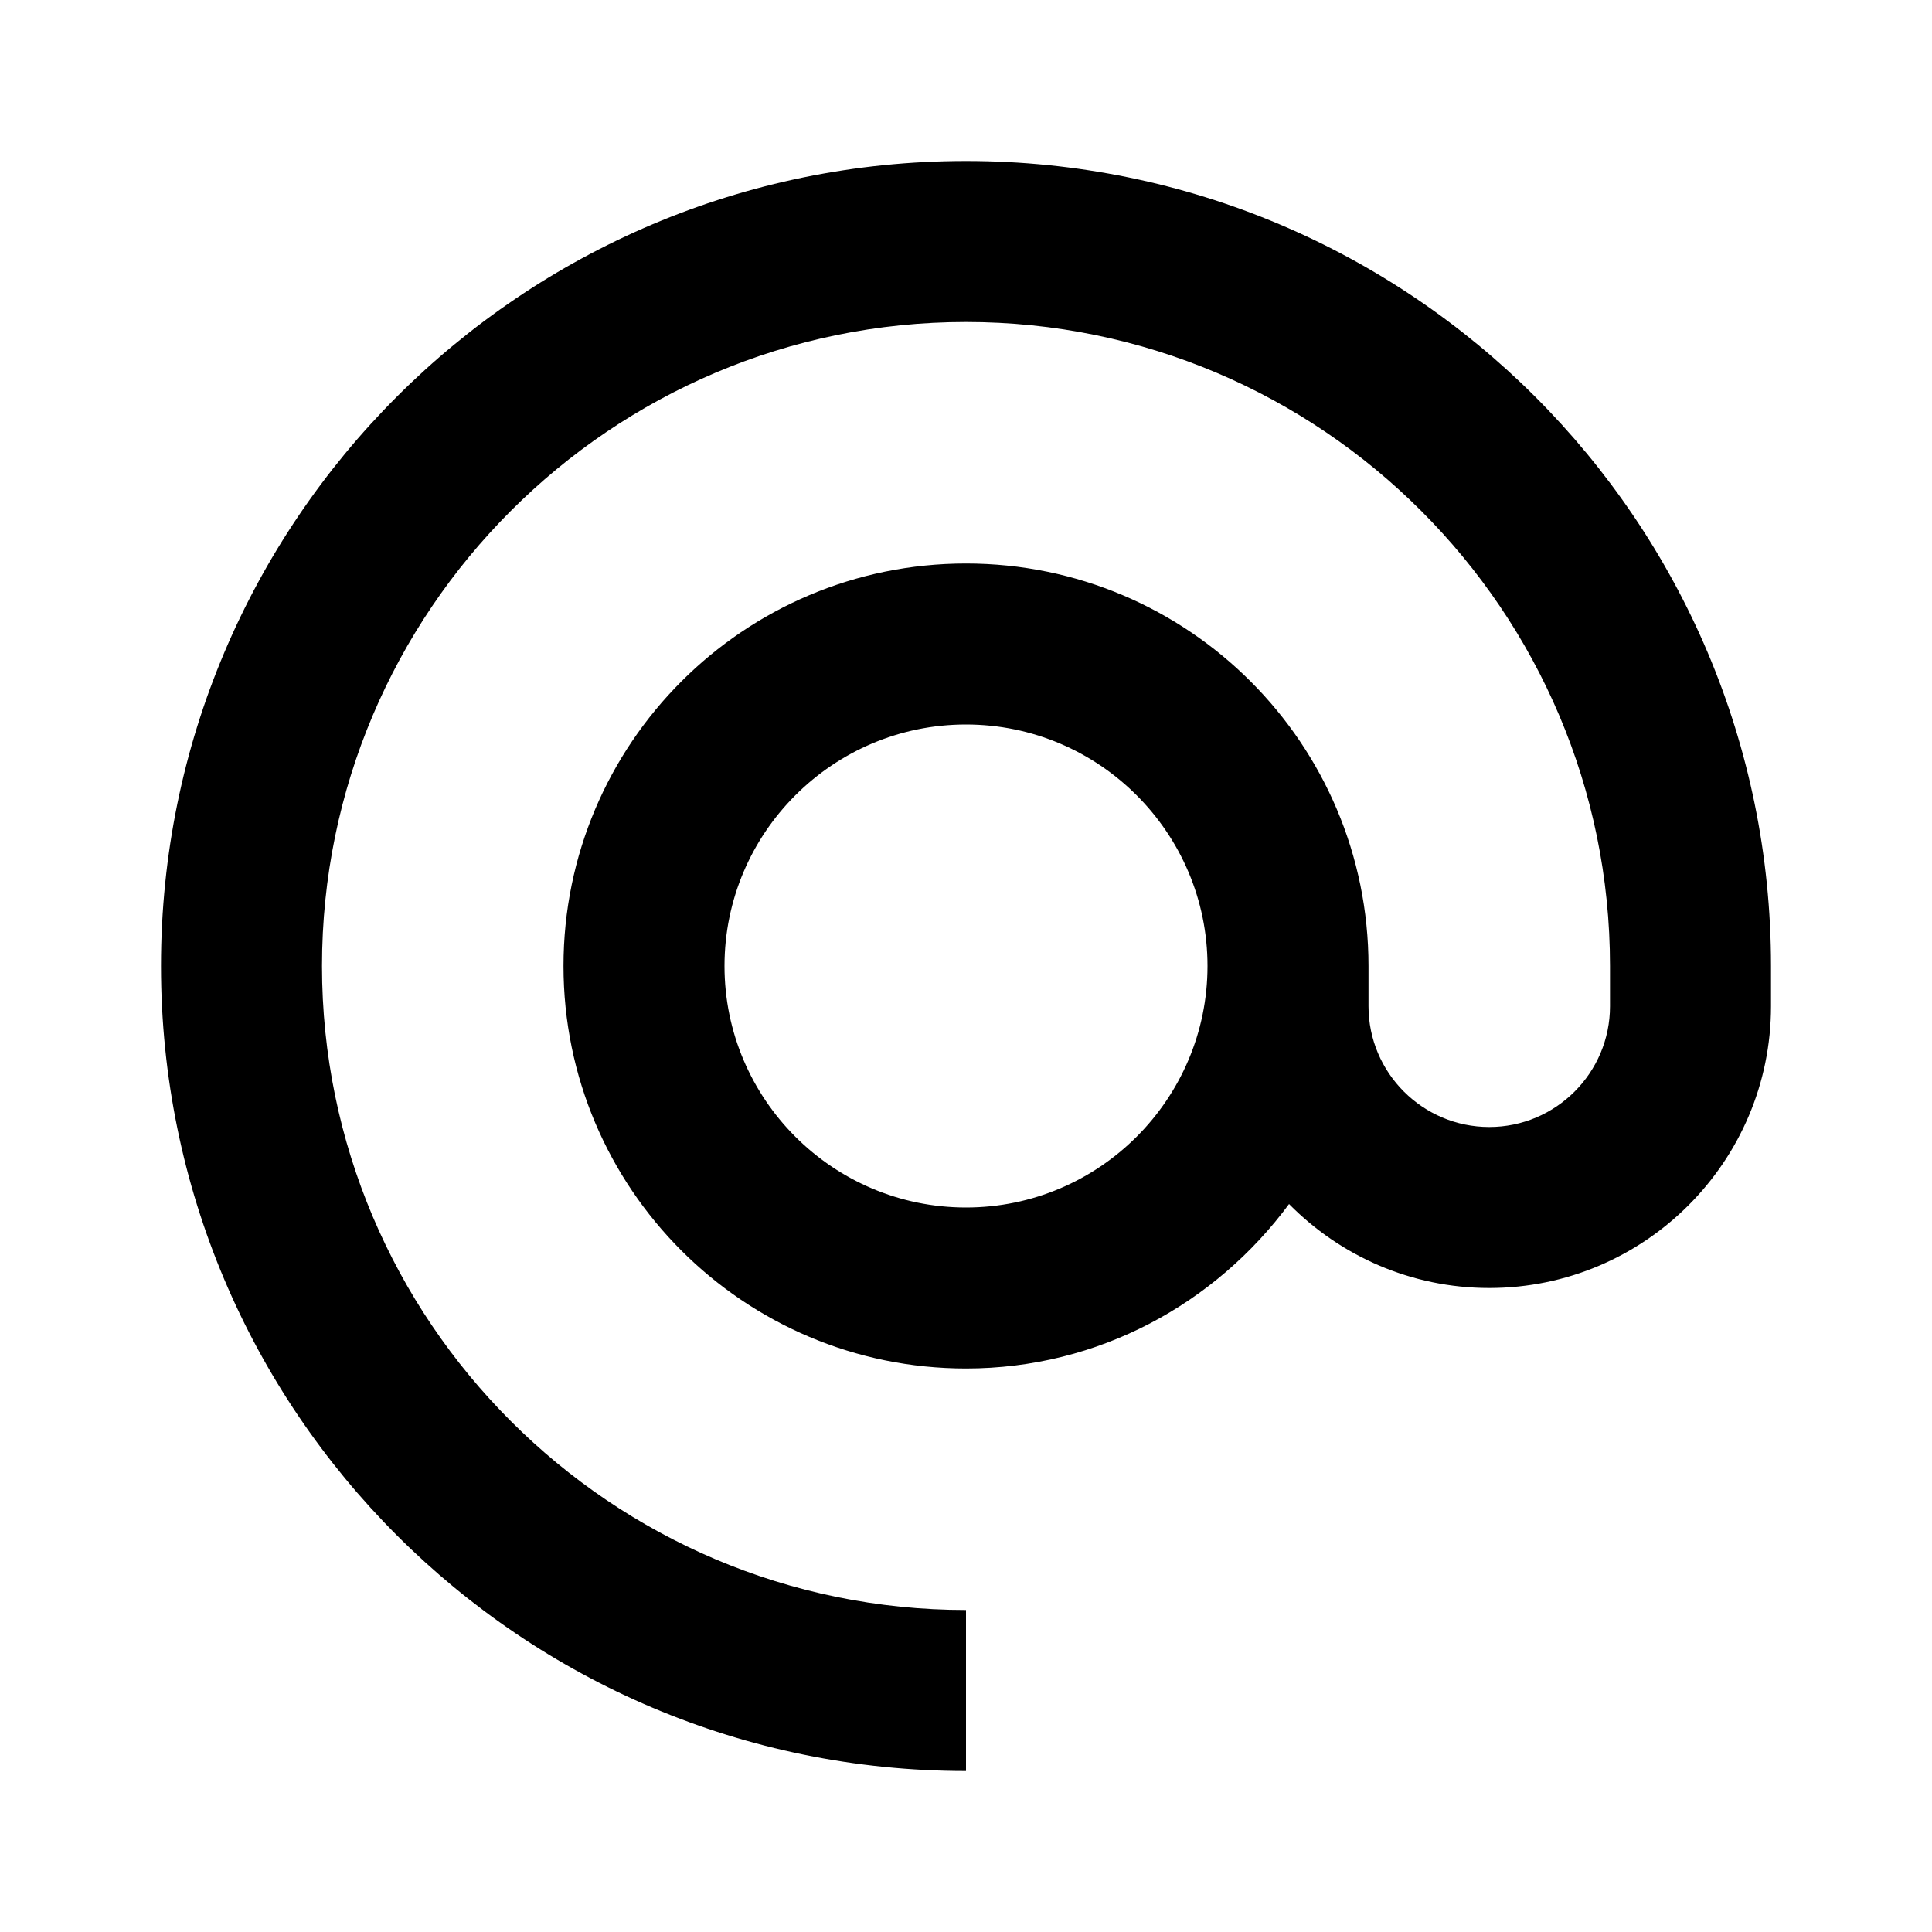
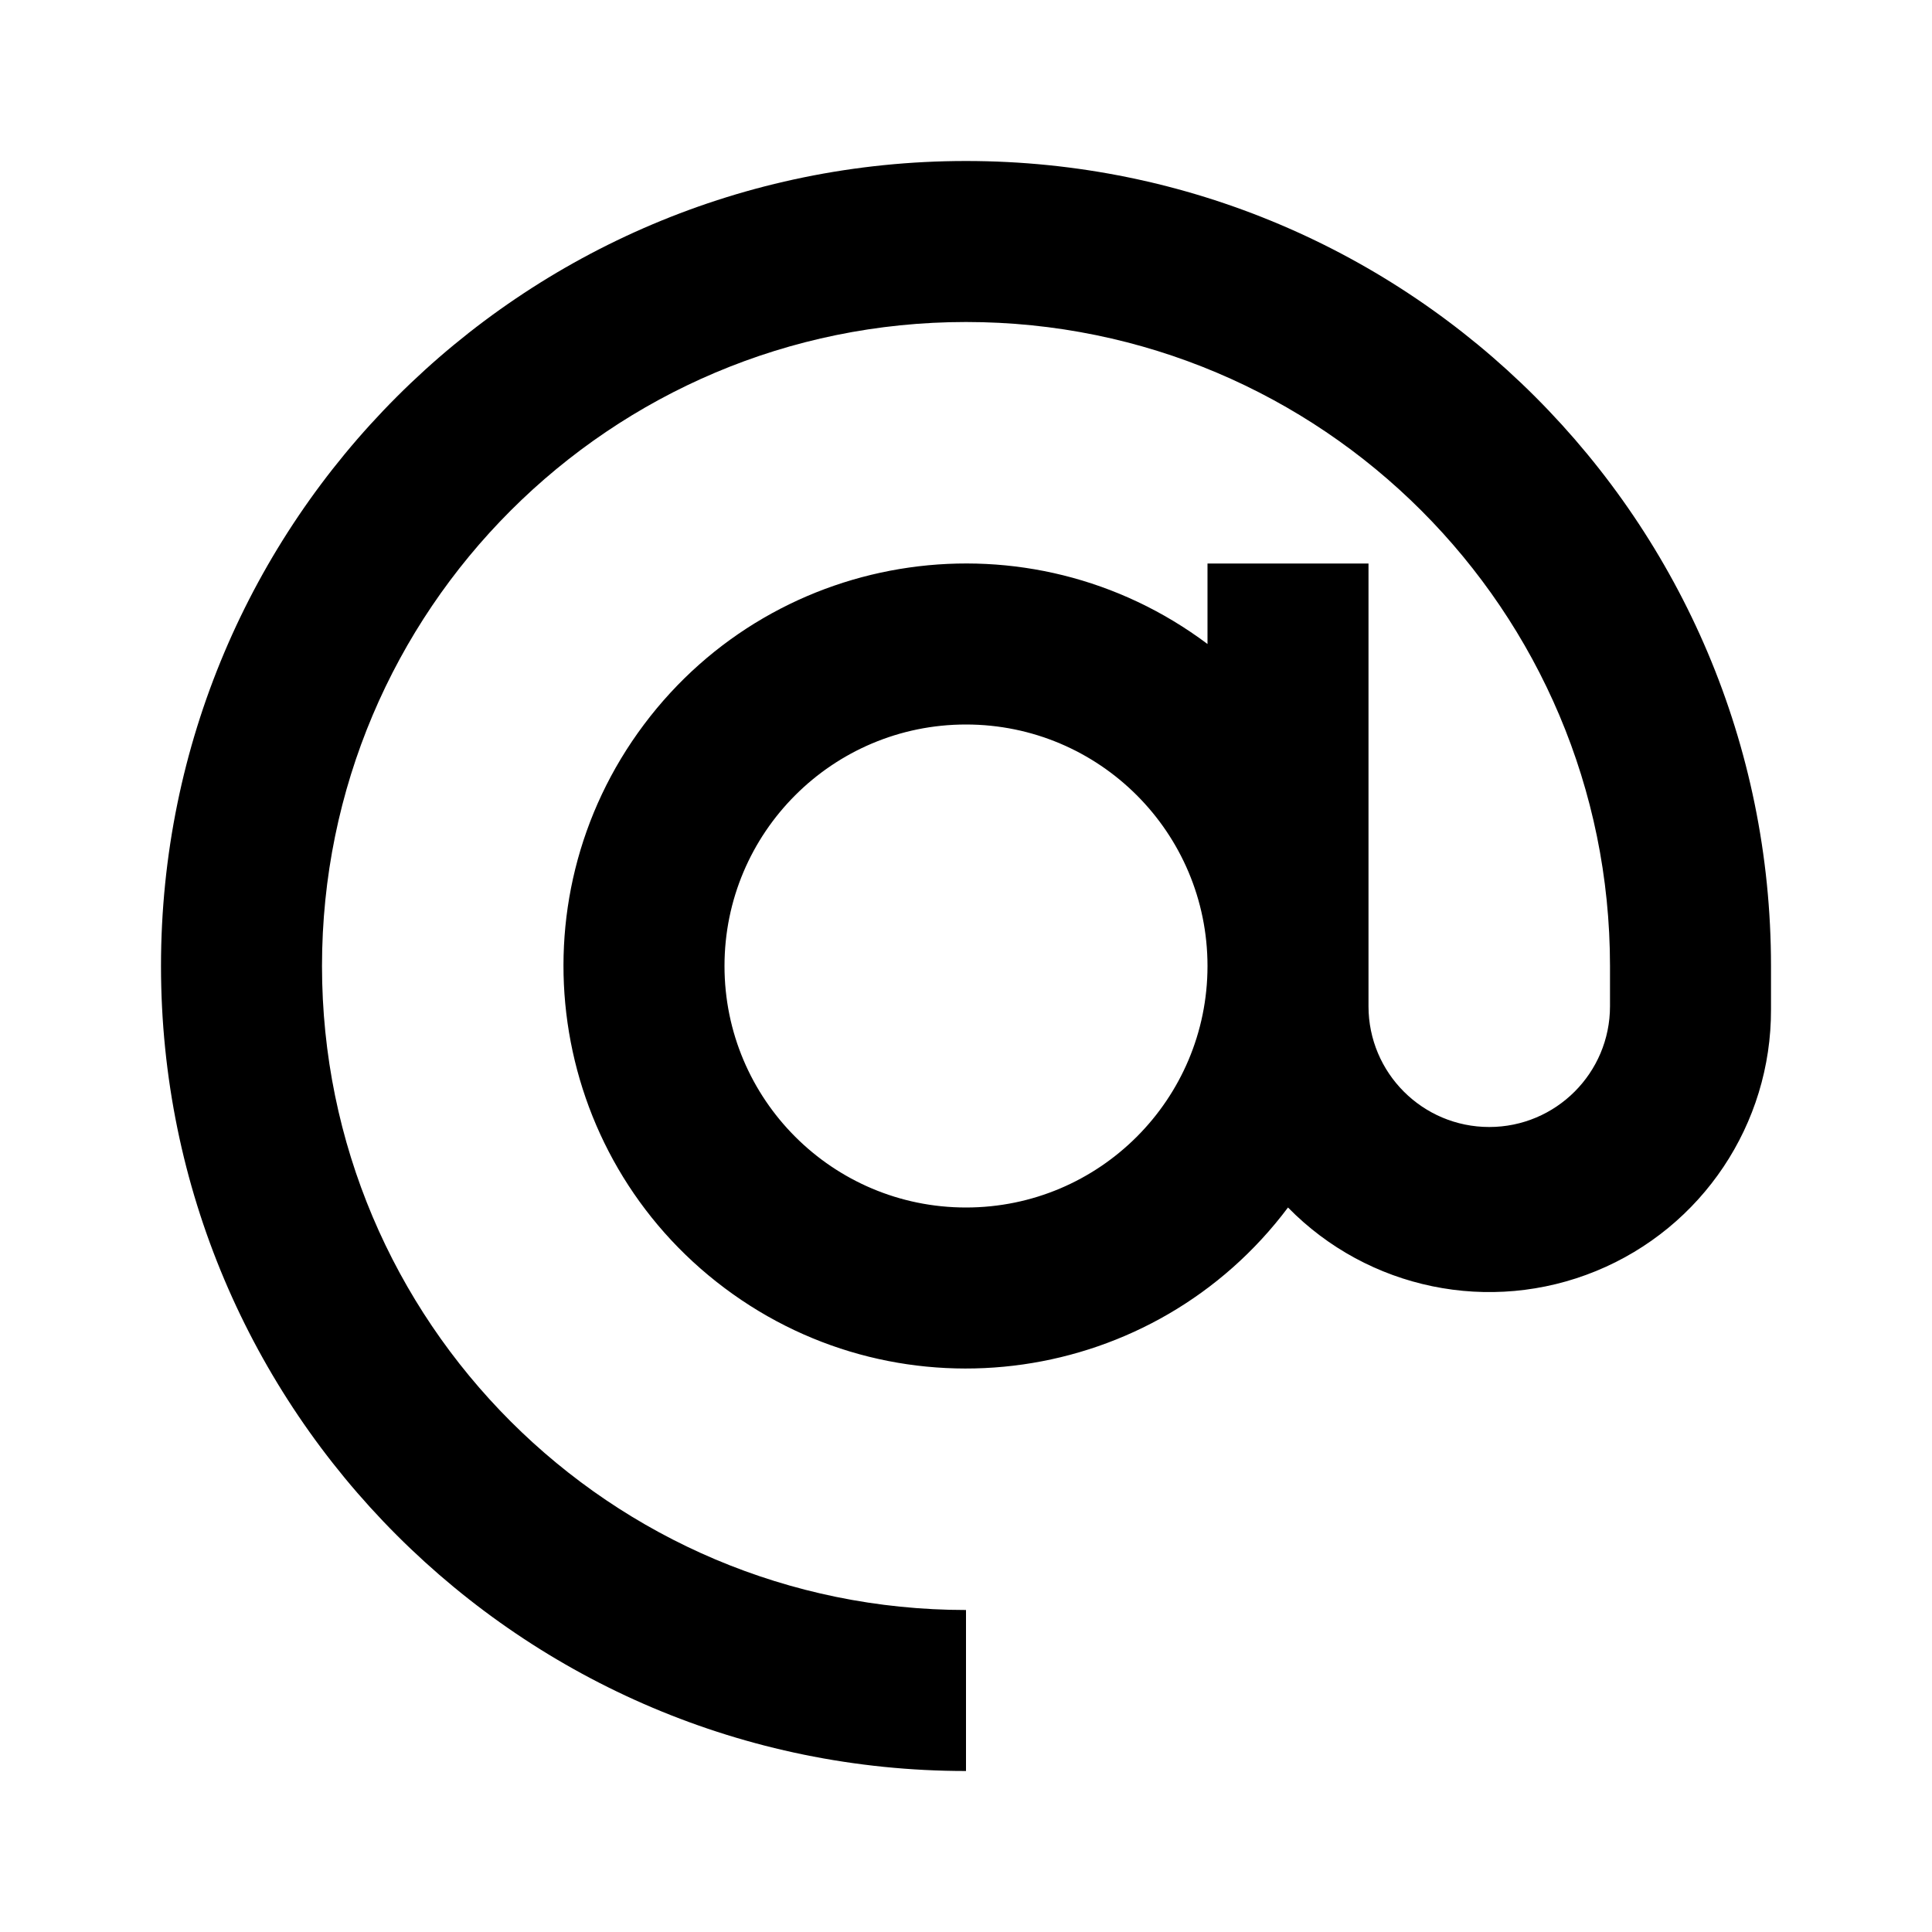
- <svg xmlns="http://www.w3.org/2000/svg" version="1.1" x="0px" y="0px" viewBox="0 0 24 24" style="enable-background:new 0 0 24 24;" xml:space="preserve">
-   <g id="mention">
-     <path d="M12,2C6.477,2,2,6.477,2,12c0,5.523,4.477,10,10,10v-2c-4.411,0-8-3.589-8-8c0-4.411,3.589-8,8-8s8,3.589,8,8v0.5   c0,0.827-0.673,1.5-1.5,1.5S17,13.327,17,12.5V12c0-2.761-2.239-5-5-5s-5,2.239-5,5s2.239,5,5,5c1.651,0,3.102-0.81,4.013-2.043   C16.648,15.6,17.527,16,18.5,16c1.93,0,3.5-1.57,3.5-3.5V12C22,6.477,17.523,2,12,2z M12,15c-1.654,0-3-1.346-3-3   c0-1.654,1.346-3,3-3s3,1.346,3,3C15,13.654,13.654,15,12,15z" />
+ <svg xmlns="http://www.w3.org/2000/svg" viewBox="0 0 24 24">
+   <g id="Artwork">
+     <path d="M12,2a10,10,0,0,0,0,20V20a8,8,0,1,1,8-8v.5a1.5,1.5,0,0,1-3,0V7H15V8A5,5,0,1,0,16,15a3.5,3.5,0,0,0,6-2.46V12A10,10,0,0,0,12,2Zm0,13a3,3,0,1,1,3-3A3,3,0,0,1,12,15Z" />
  </g>
-   <g id="Layer_1">
- </g>
</svg>
